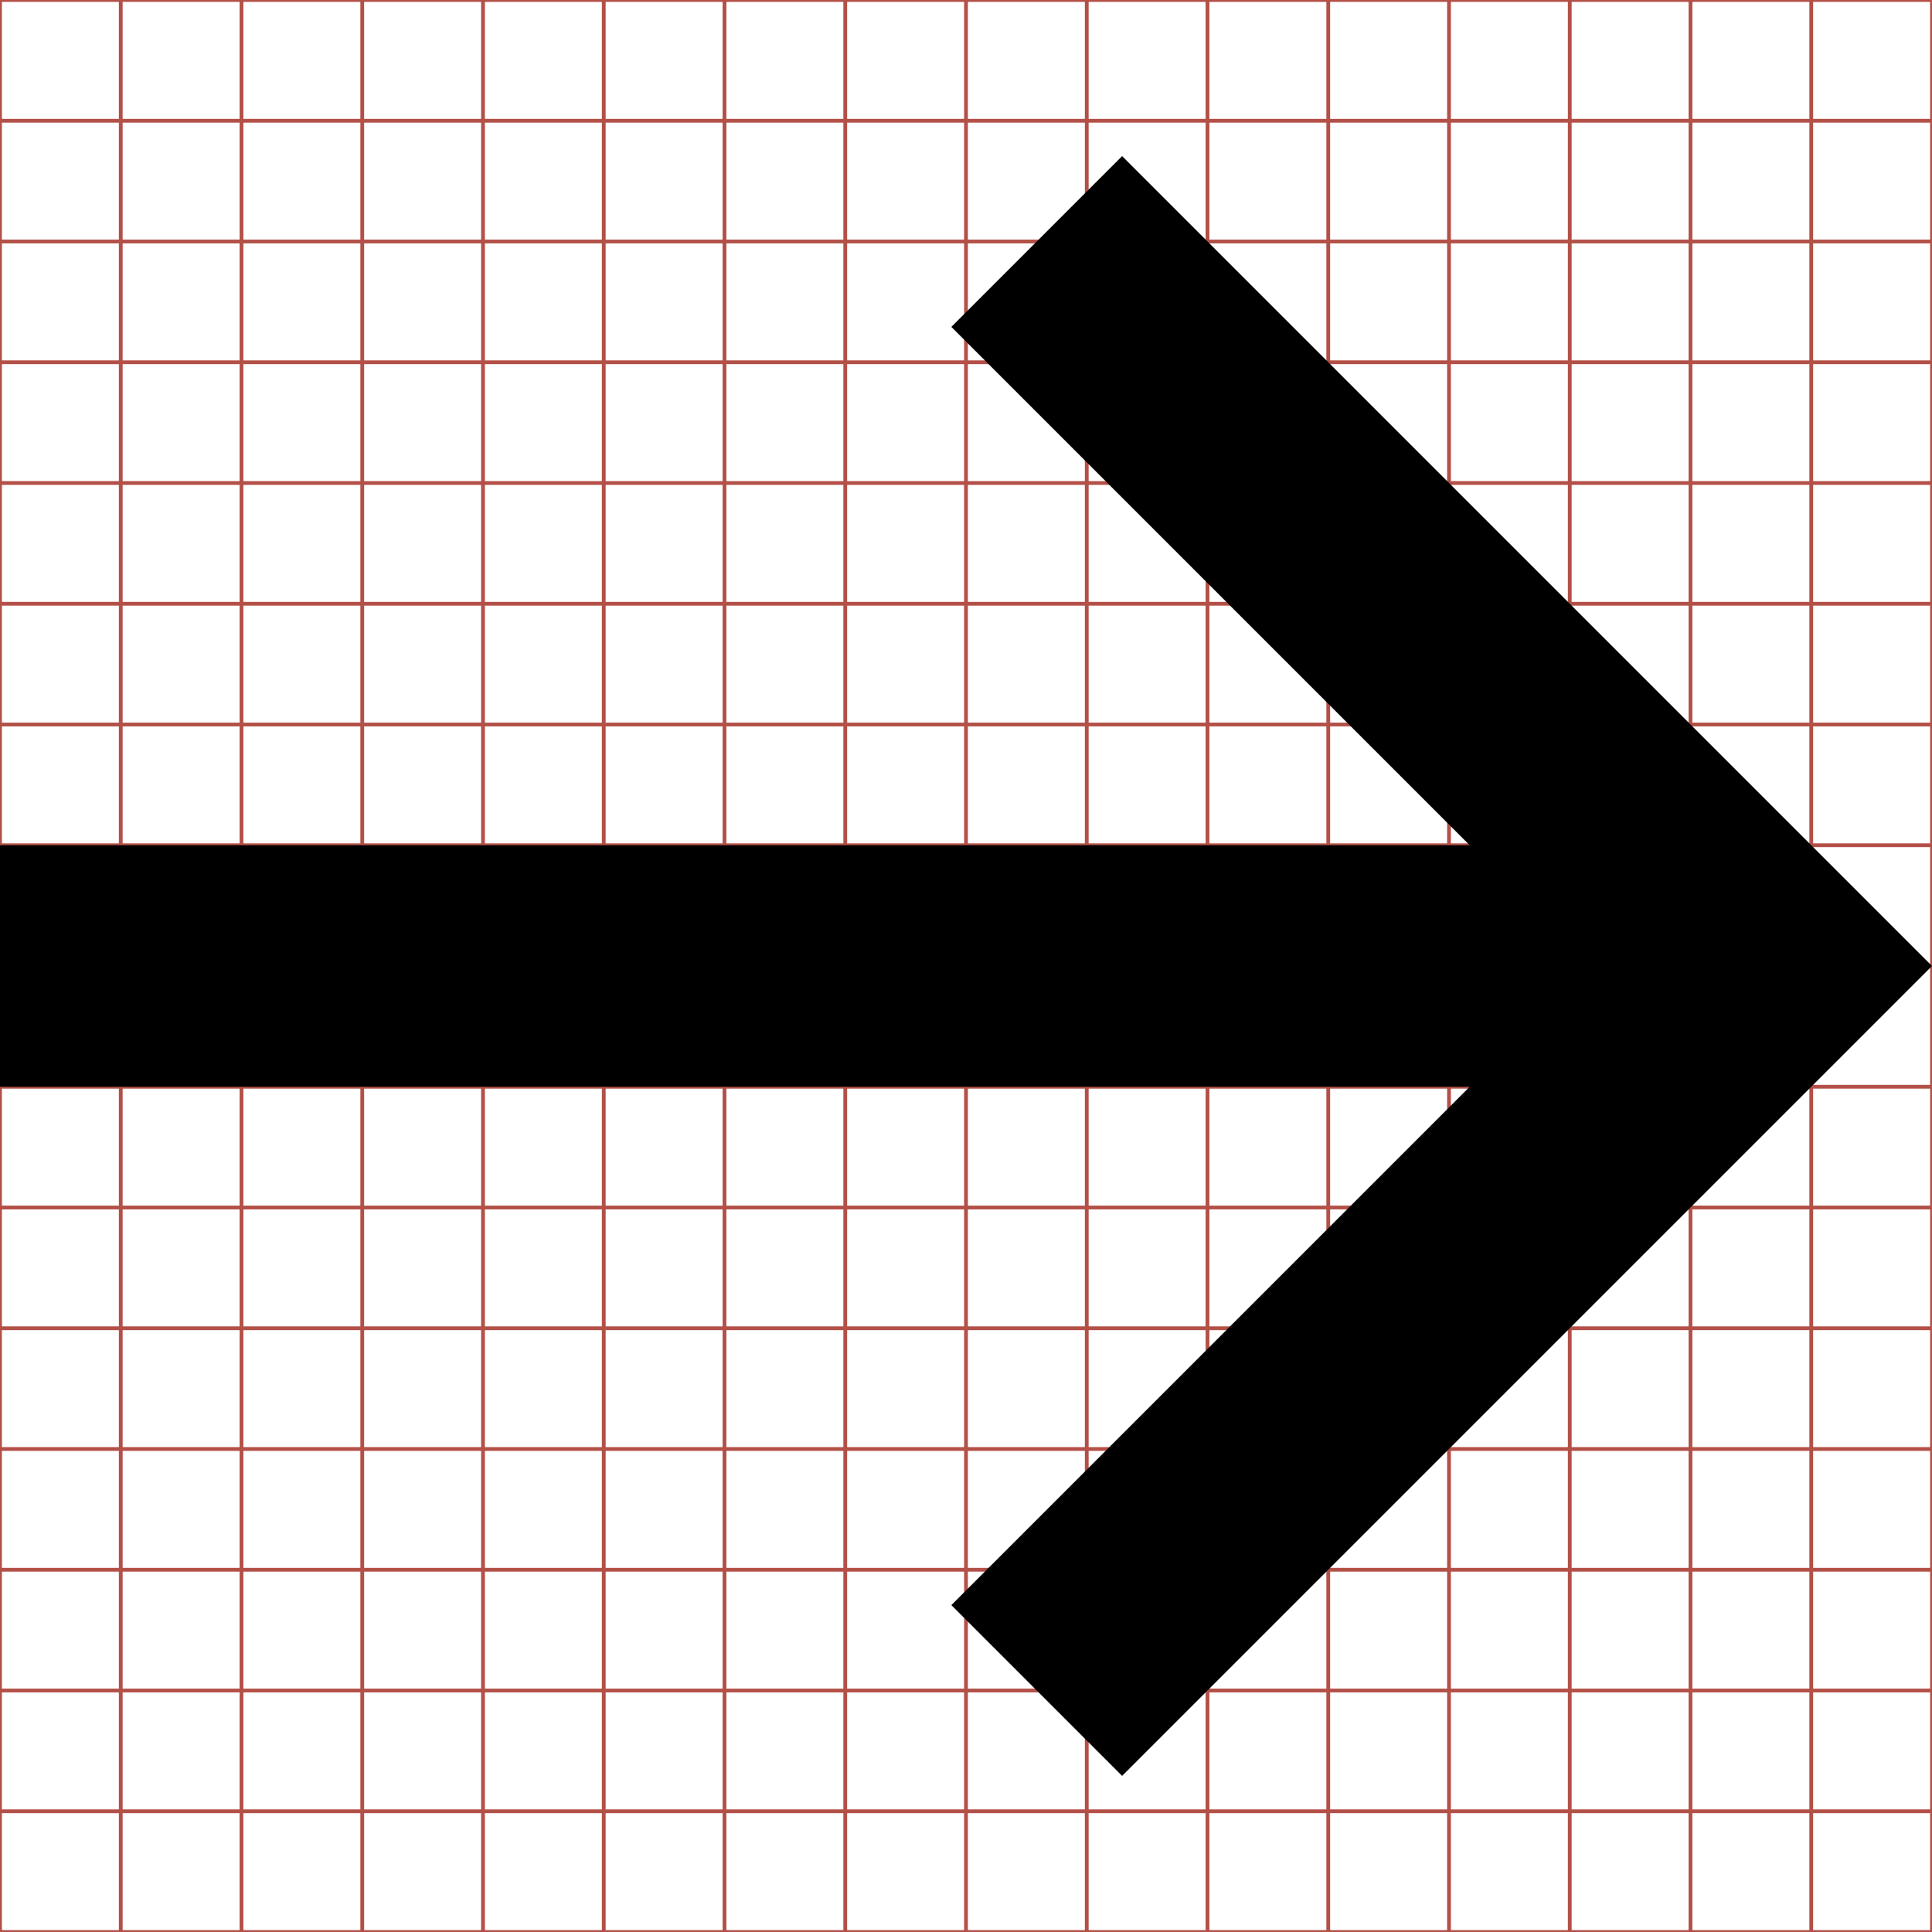
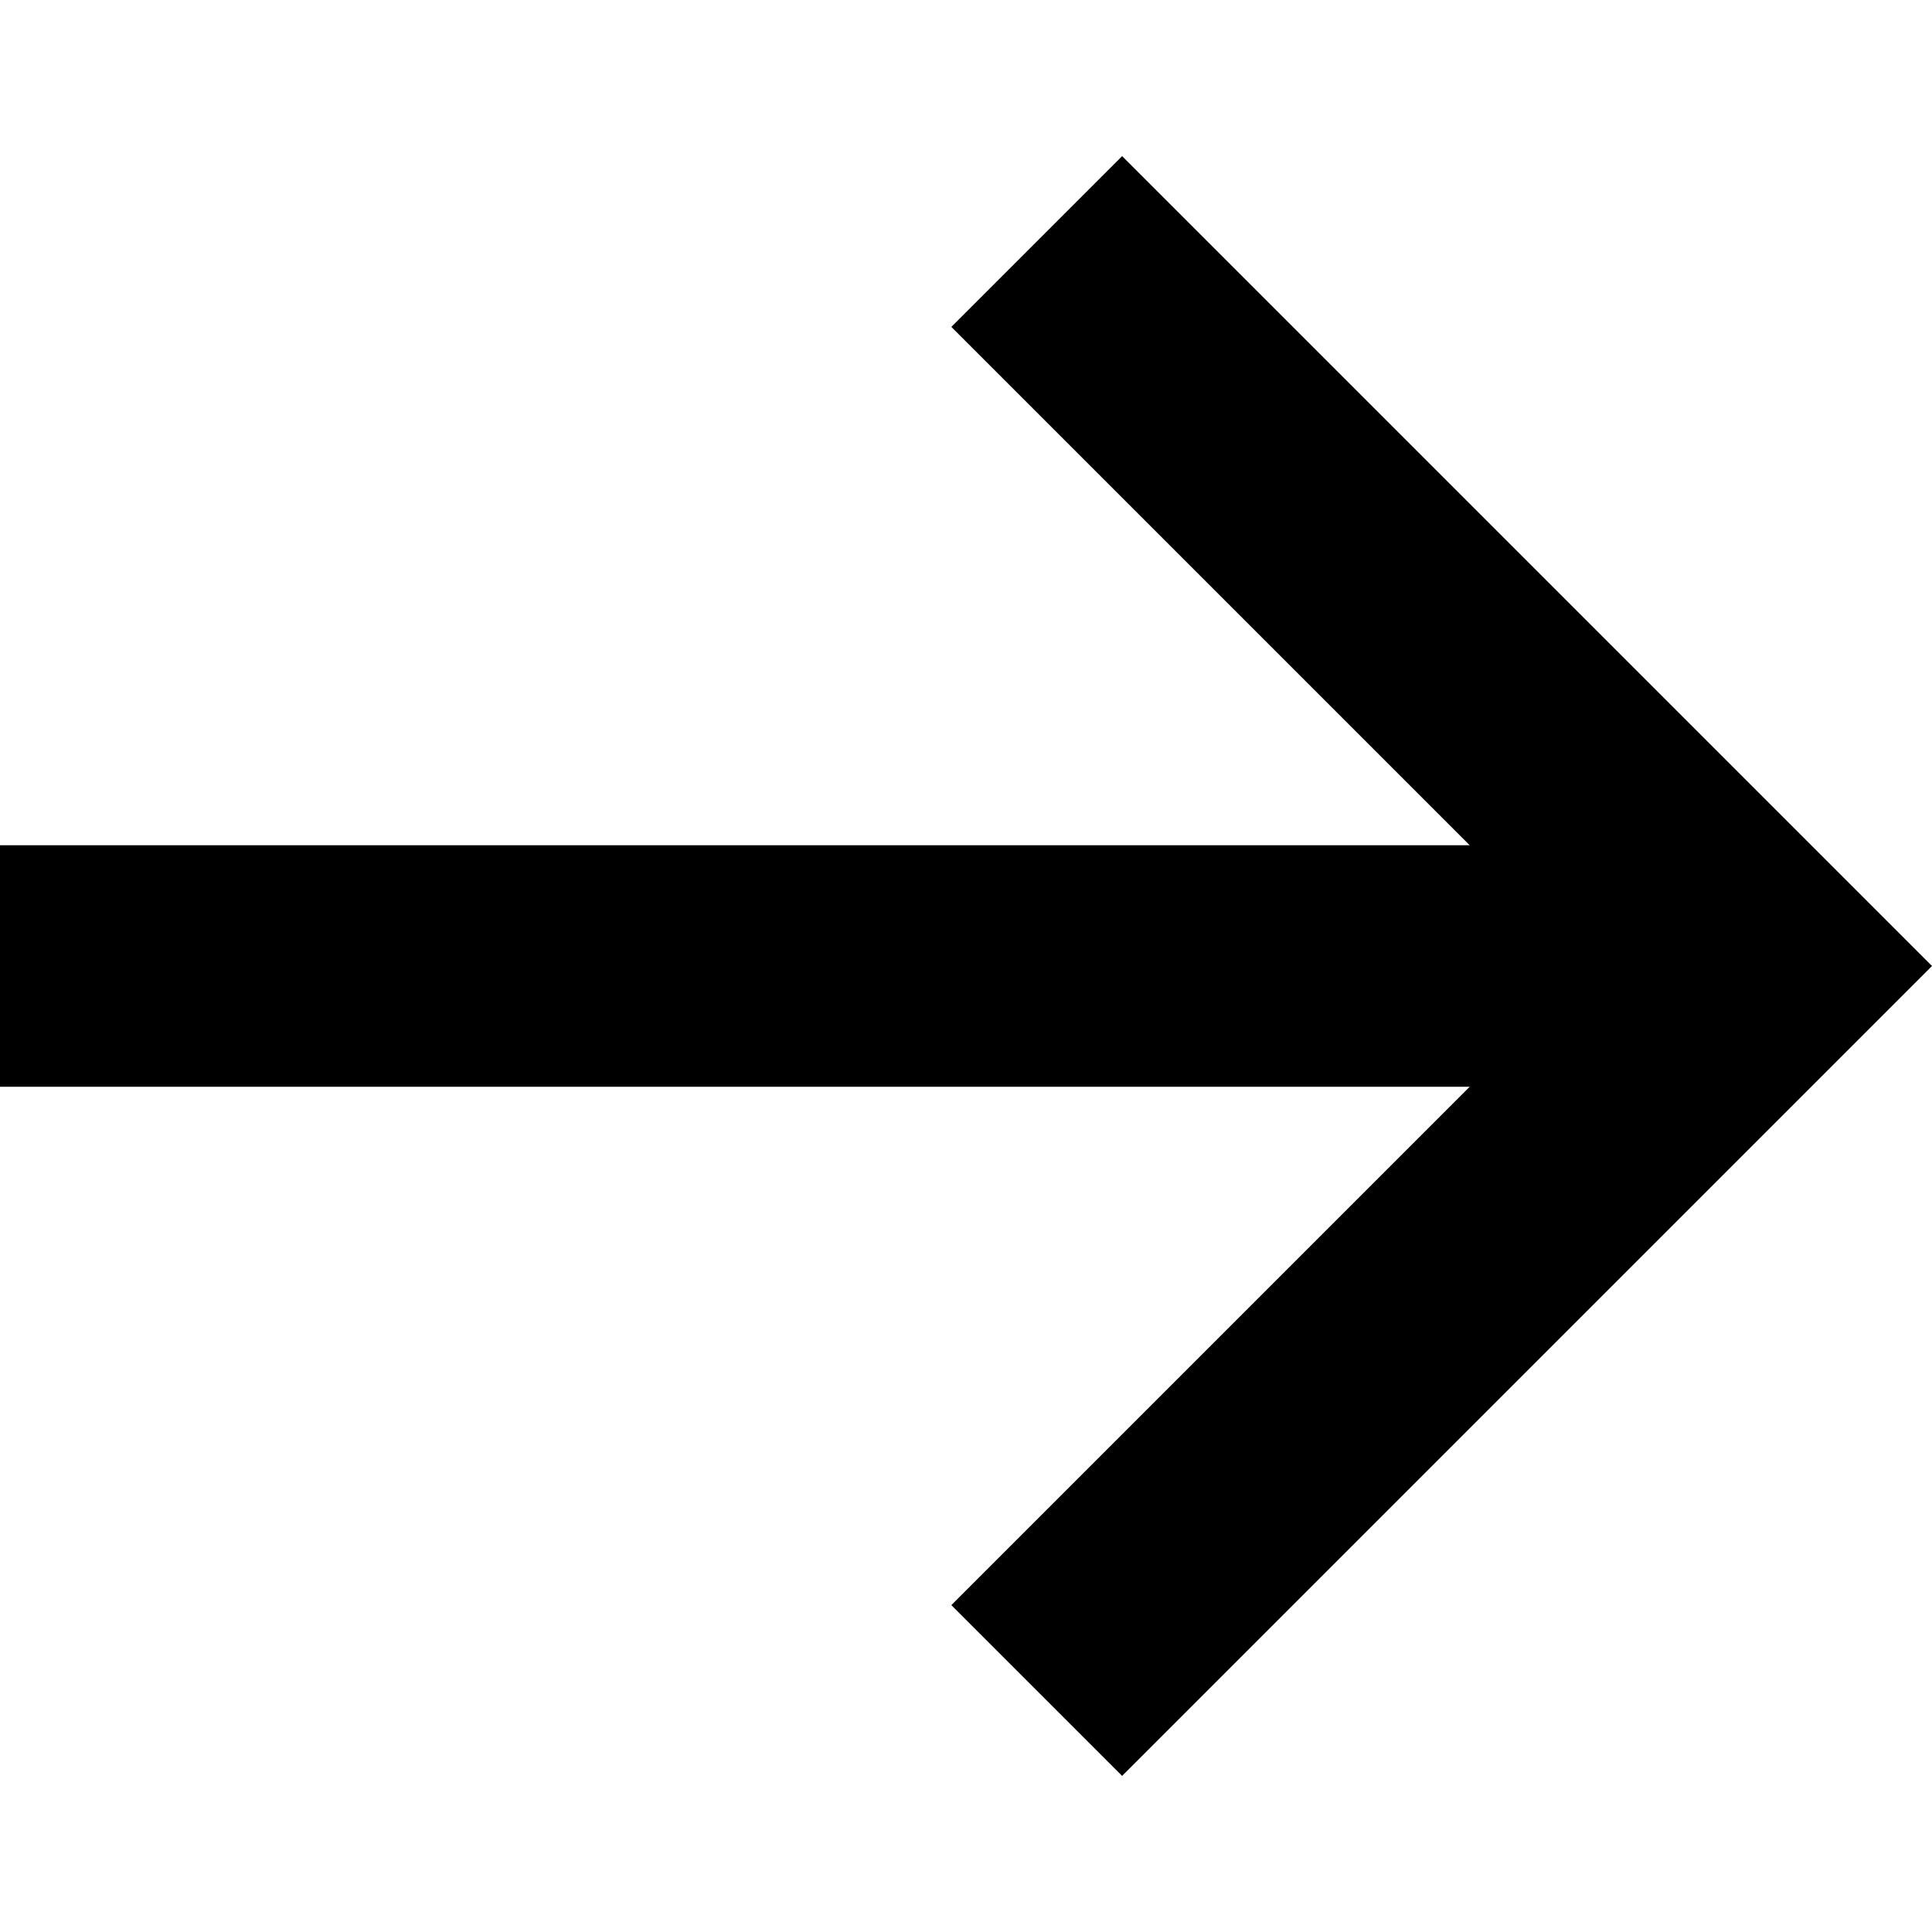
<svg xmlns="http://www.w3.org/2000/svg" version="1.1" id="Layer_1" x="0px" y="0px" width="512px" height="512px" viewBox="0 0 512 512" enable-background="new 0 0 512 512" xml:space="preserve">
-   <g id="svgGrid">
-     <line fill="none" stroke="#B35047" x1="32" y1="0" x2="32" y2="512" />
-     <line fill="none" stroke="#B35047" x1="64" y1="0" x2="64" y2="512" />
-     <line fill="none" stroke="#B35047" x1="96" y1="0" x2="96" y2="512" />
-     <line fill="none" stroke="#B35047" x1="128" y1="0" x2="128" y2="512" />
-     <line fill="none" stroke="#B35047" x1="160" y1="0" x2="160" y2="512" />
-     <line fill="none" stroke="#B35047" x1="192" y1="0" x2="192" y2="512" />
-     <line fill="none" stroke="#B35047" x1="224" y1="0" x2="224" y2="512" />
-     <line fill="none" stroke="#B35047" x1="256" y1="0" x2="256" y2="512" />
-     <line fill="none" stroke="#B35047" x1="288" y1="0" x2="288" y2="512" />
-     <line fill="none" stroke="#B35047" x1="320" y1="0" x2="320" y2="512" />
-     <line fill="none" stroke="#B35047" x1="352" y1="0" x2="352" y2="512" />
-     <line fill="none" stroke="#B35047" x1="384" y1="0" x2="384" y2="512" />
-     <line fill="none" stroke="#B35047" x1="416" y1="0" x2="416" y2="512" />
-     <line fill="none" stroke="#B35047" x1="448" y1="0" x2="448" y2="512" />
-     <line fill="none" stroke="#B35047" x1="480" y1="0" x2="480" y2="512" />
-     <line fill="none" stroke="#B35047" x1="0" y1="32" x2="512" y2="32" />
-     <line fill="none" stroke="#B35047" x1="0" y1="64" x2="512" y2="64" />
-     <line fill="none" stroke="#B35047" x1="0" y1="96" x2="512" y2="96" />
-     <line fill="none" stroke="#B35047" x1="0" y1="128" x2="512" y2="128" />
-     <line fill="none" stroke="#B35047" x1="0" y1="160" x2="512" y2="160" />
-     <line fill="none" stroke="#B35047" x1="0" y1="192" x2="512" y2="192" />
-     <line fill="none" stroke="#B35047" x1="0" y1="224" x2="512" y2="224" />
-     <line fill="none" stroke="#B35047" x1="0" y1="256" x2="512" y2="256" />
-     <line fill="none" stroke="#B35047" x1="0" y1="288" x2="512" y2="288" />
-     <line fill="none" stroke="#B35047" x1="0" y1="320" x2="512" y2="320" />
-     <line fill="none" stroke="#B35047" x1="0" y1="352" x2="512" y2="352" />
-     <line fill="none" stroke="#B35047" x1="0" y1="384" x2="512" y2="384" />
-     <line fill="none" stroke="#B35047" x1="0" y1="416" x2="512" y2="416" />
-     <line fill="none" stroke="#B35047" x1="0" y1="448" x2="512" y2="448" />
-     <line fill="none" stroke="#B35047" x1="0" y1="480" x2="512" y2="480" />
-     <rect fill="none" stroke="#B35047" width="512" height="512" />
-   </g>
  <polygon points="0,288 389.49,288 252.118,425.373 297.373,470.627 512,256 297.373,41.373 252.118,86.627 389.49,224 0,224 " />
</svg>
